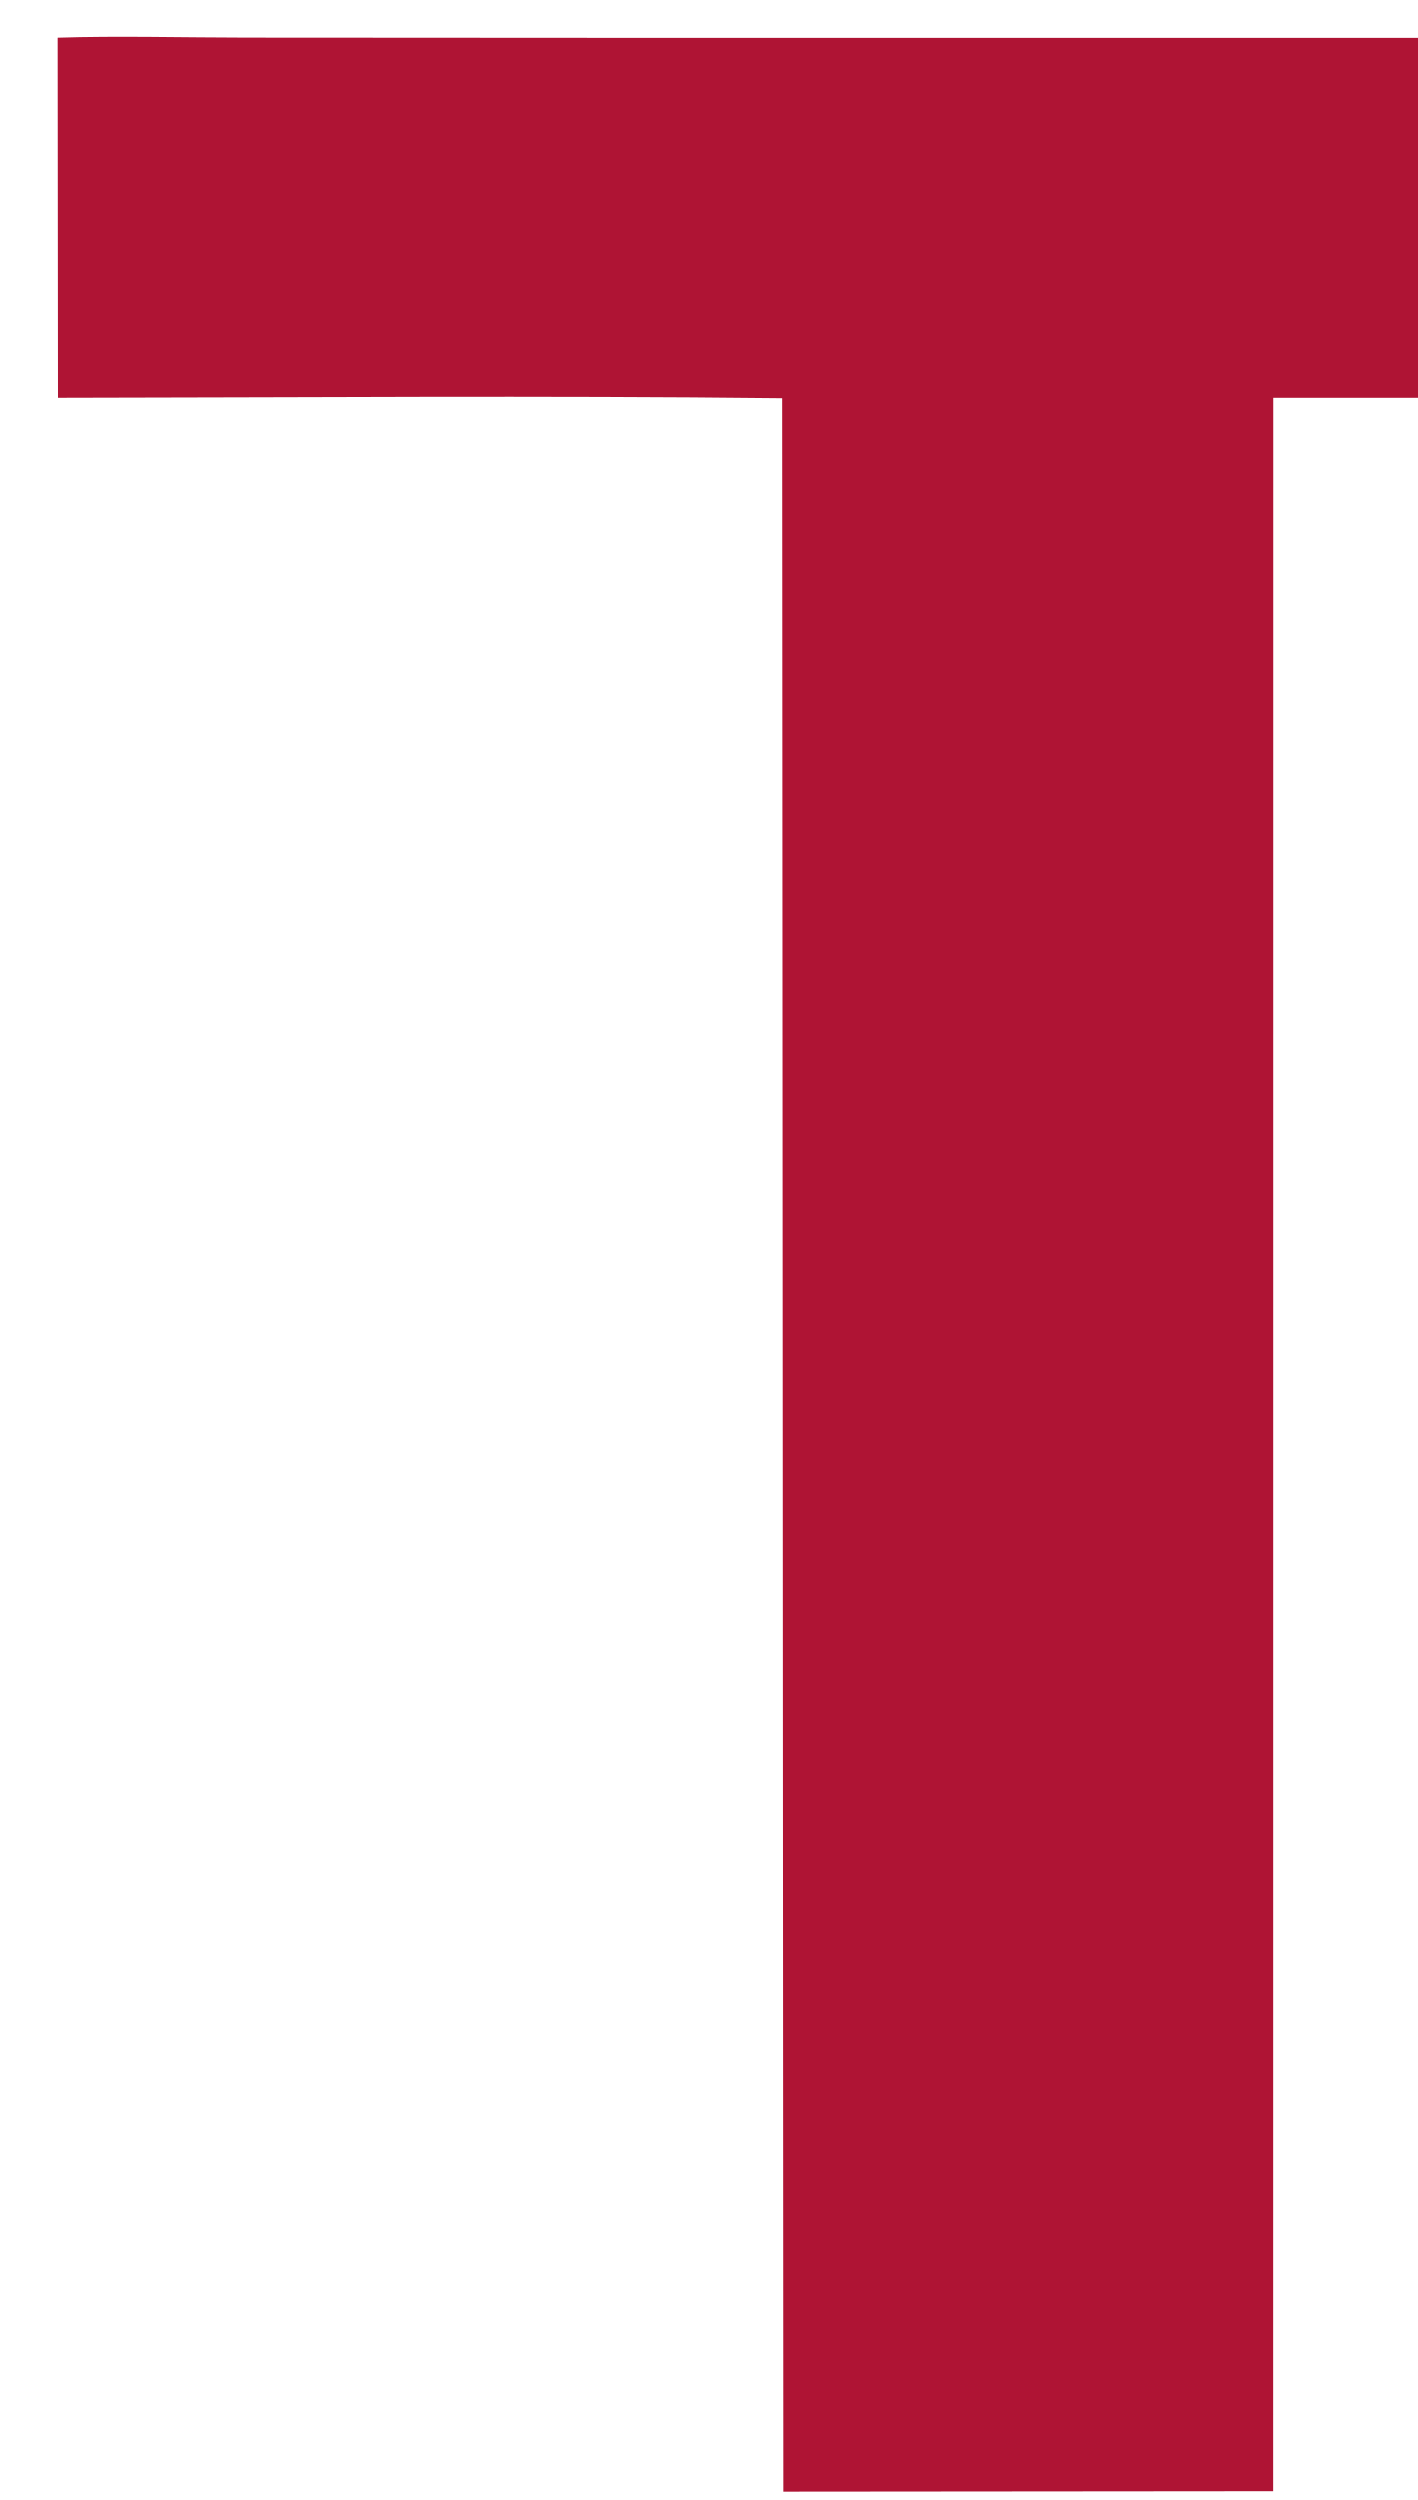
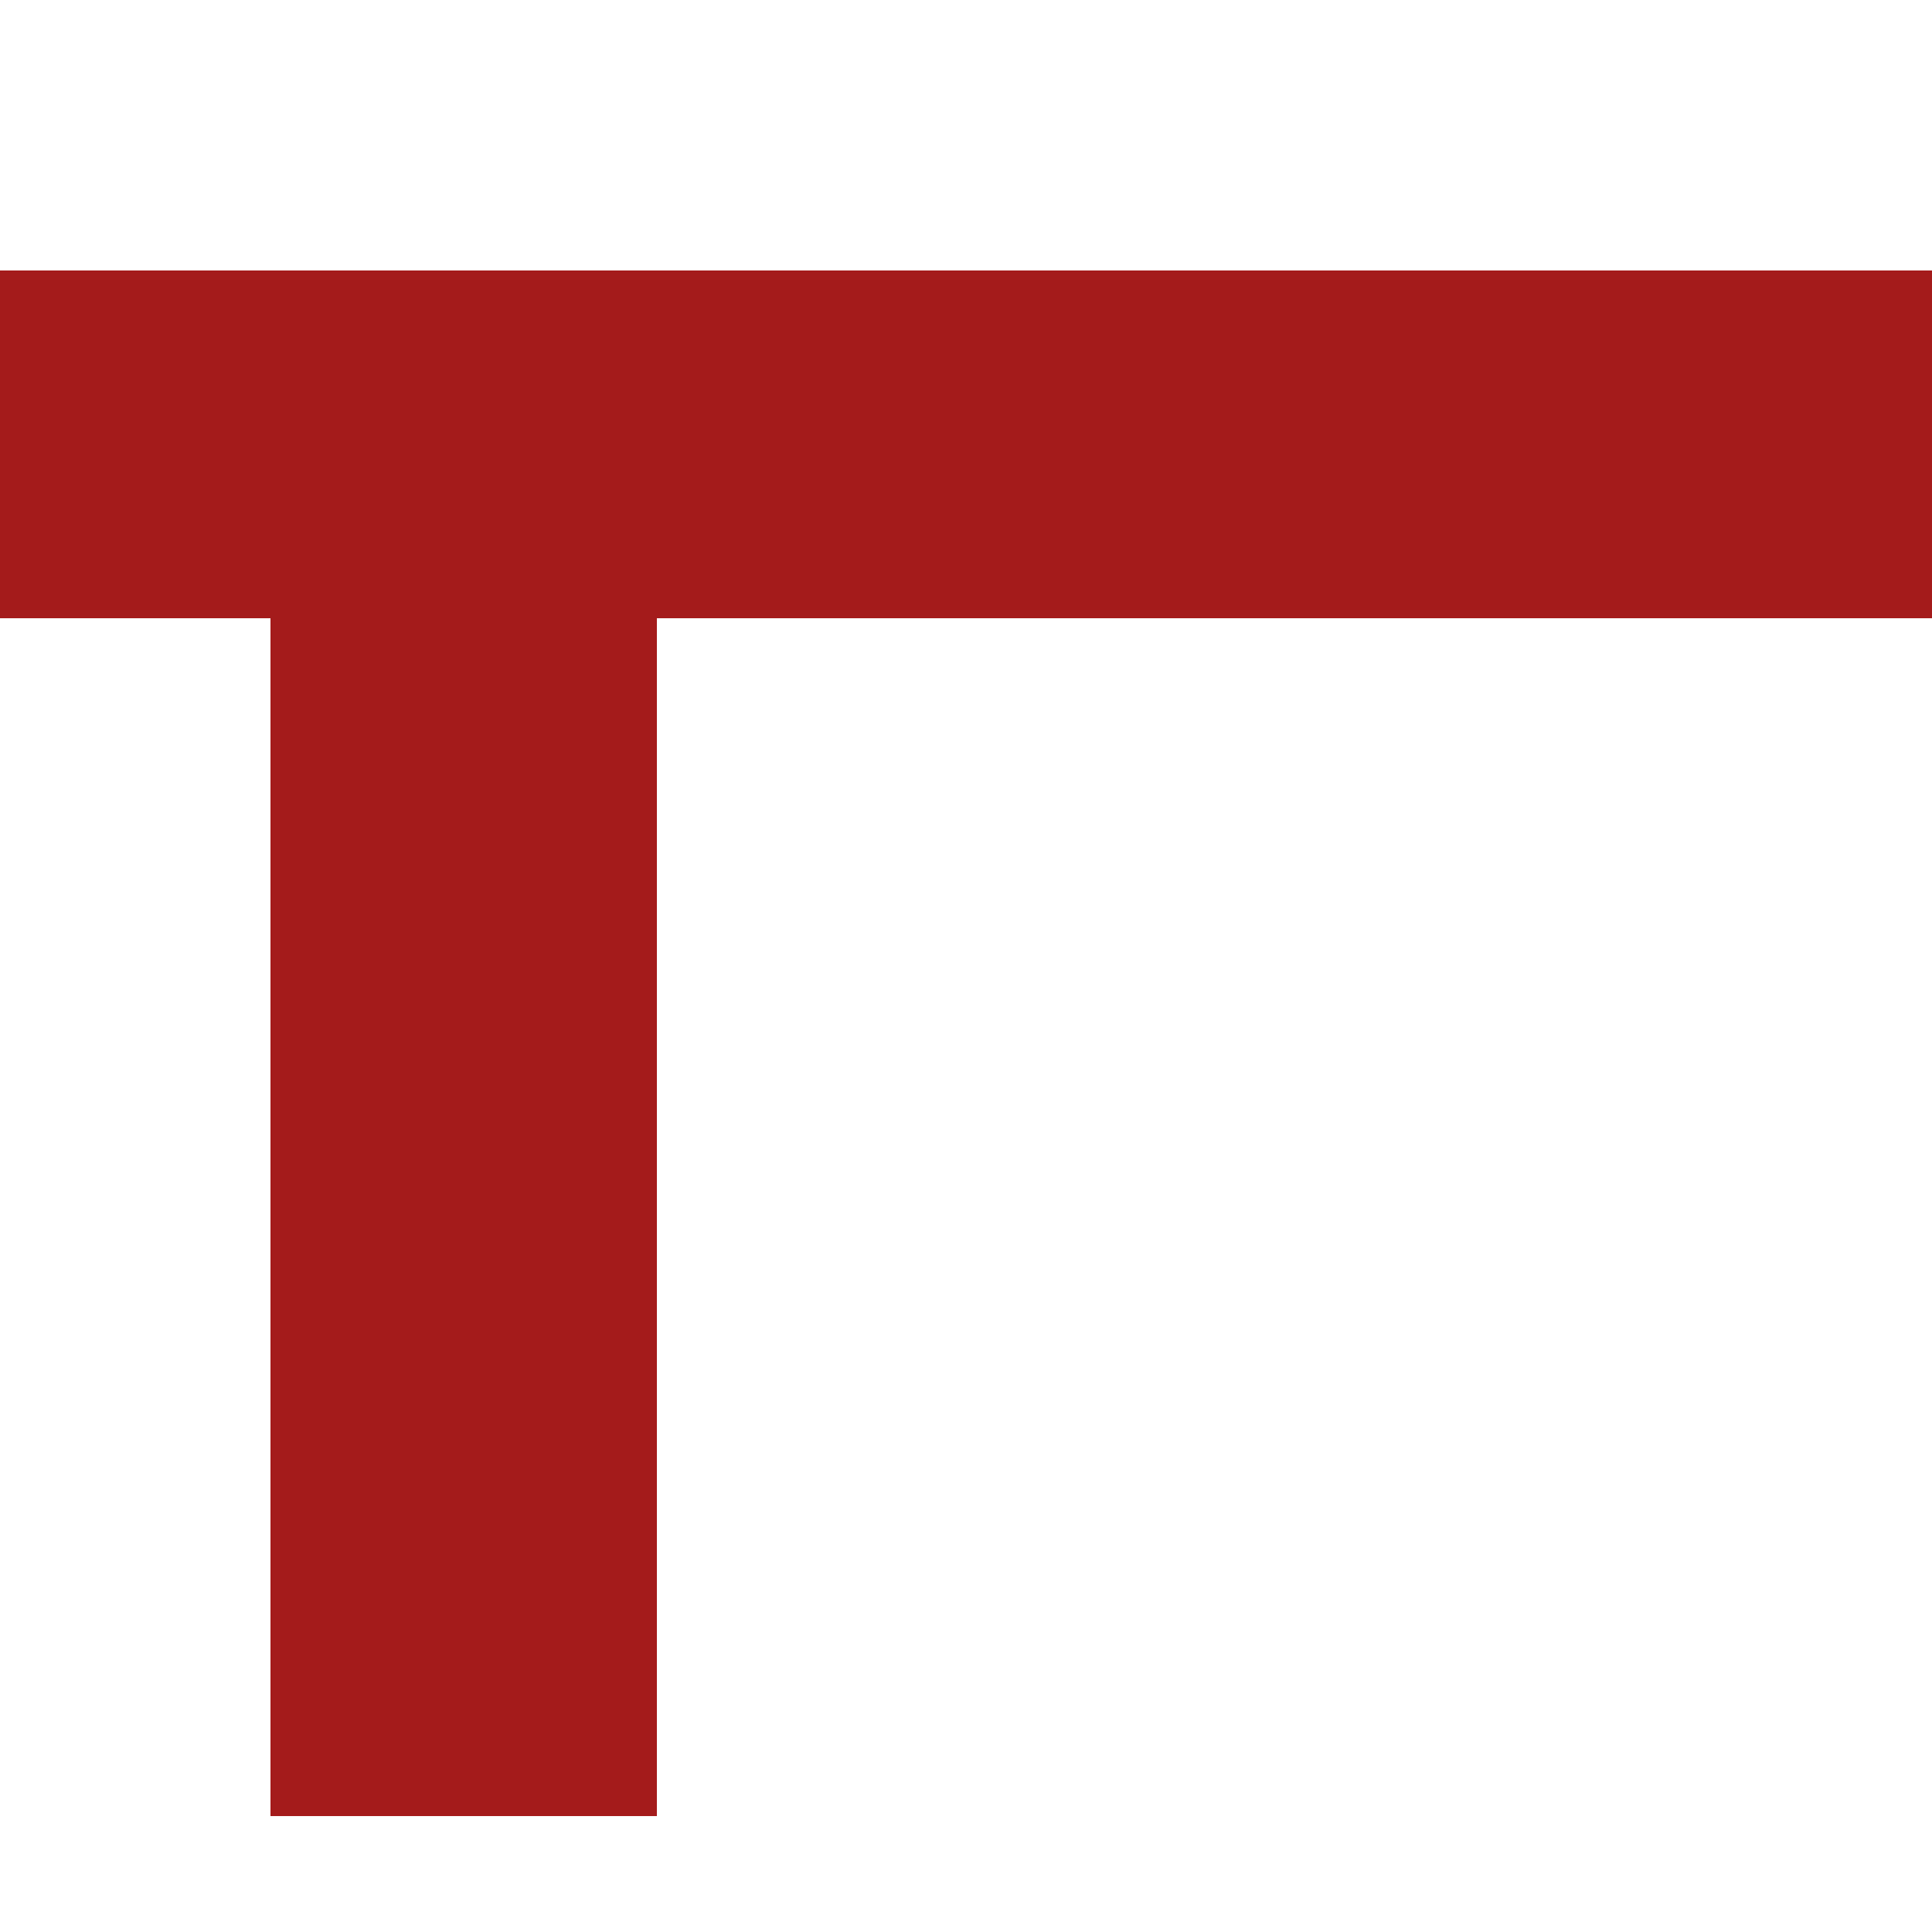
- <svg xmlns="http://www.w3.org/2000/svg" viewBox="240 790 550 970" role="img" aria-label="Tower T with masthead bar">
-   <path d="M 262.38 804.63 C 285.019 803.857 312.366 804.581 335.471 804.597 L 481.561 804.688 L 923.833 804.685 L 2266.52 804.589 C 2266.76 851.115 2266.76 897.642 2266.51 944.168 L 1457.19 944.191 L 734.015 944.358 L 733.98 1756.58 L 543.938 1756.76 L 543.48 944.51 C 450.44 943.42 355.659 944.222 262.502 944.342 L 262.38 804.63 z" fill="rgb(175,20,52)" />
+ <svg xmlns="http://www.w3.org/2000/svg" viewBox="0 0 100 100" role="img" aria-label="Tower silhouette — left-anchored stem + full-width masthead bar">
+   <rect x="0" y="14" width="100" height="18" fill="#A41B1B" />
+   <rect x="14" y="32" width="20" height="62" fill="#A41B1B" />
</svg>
